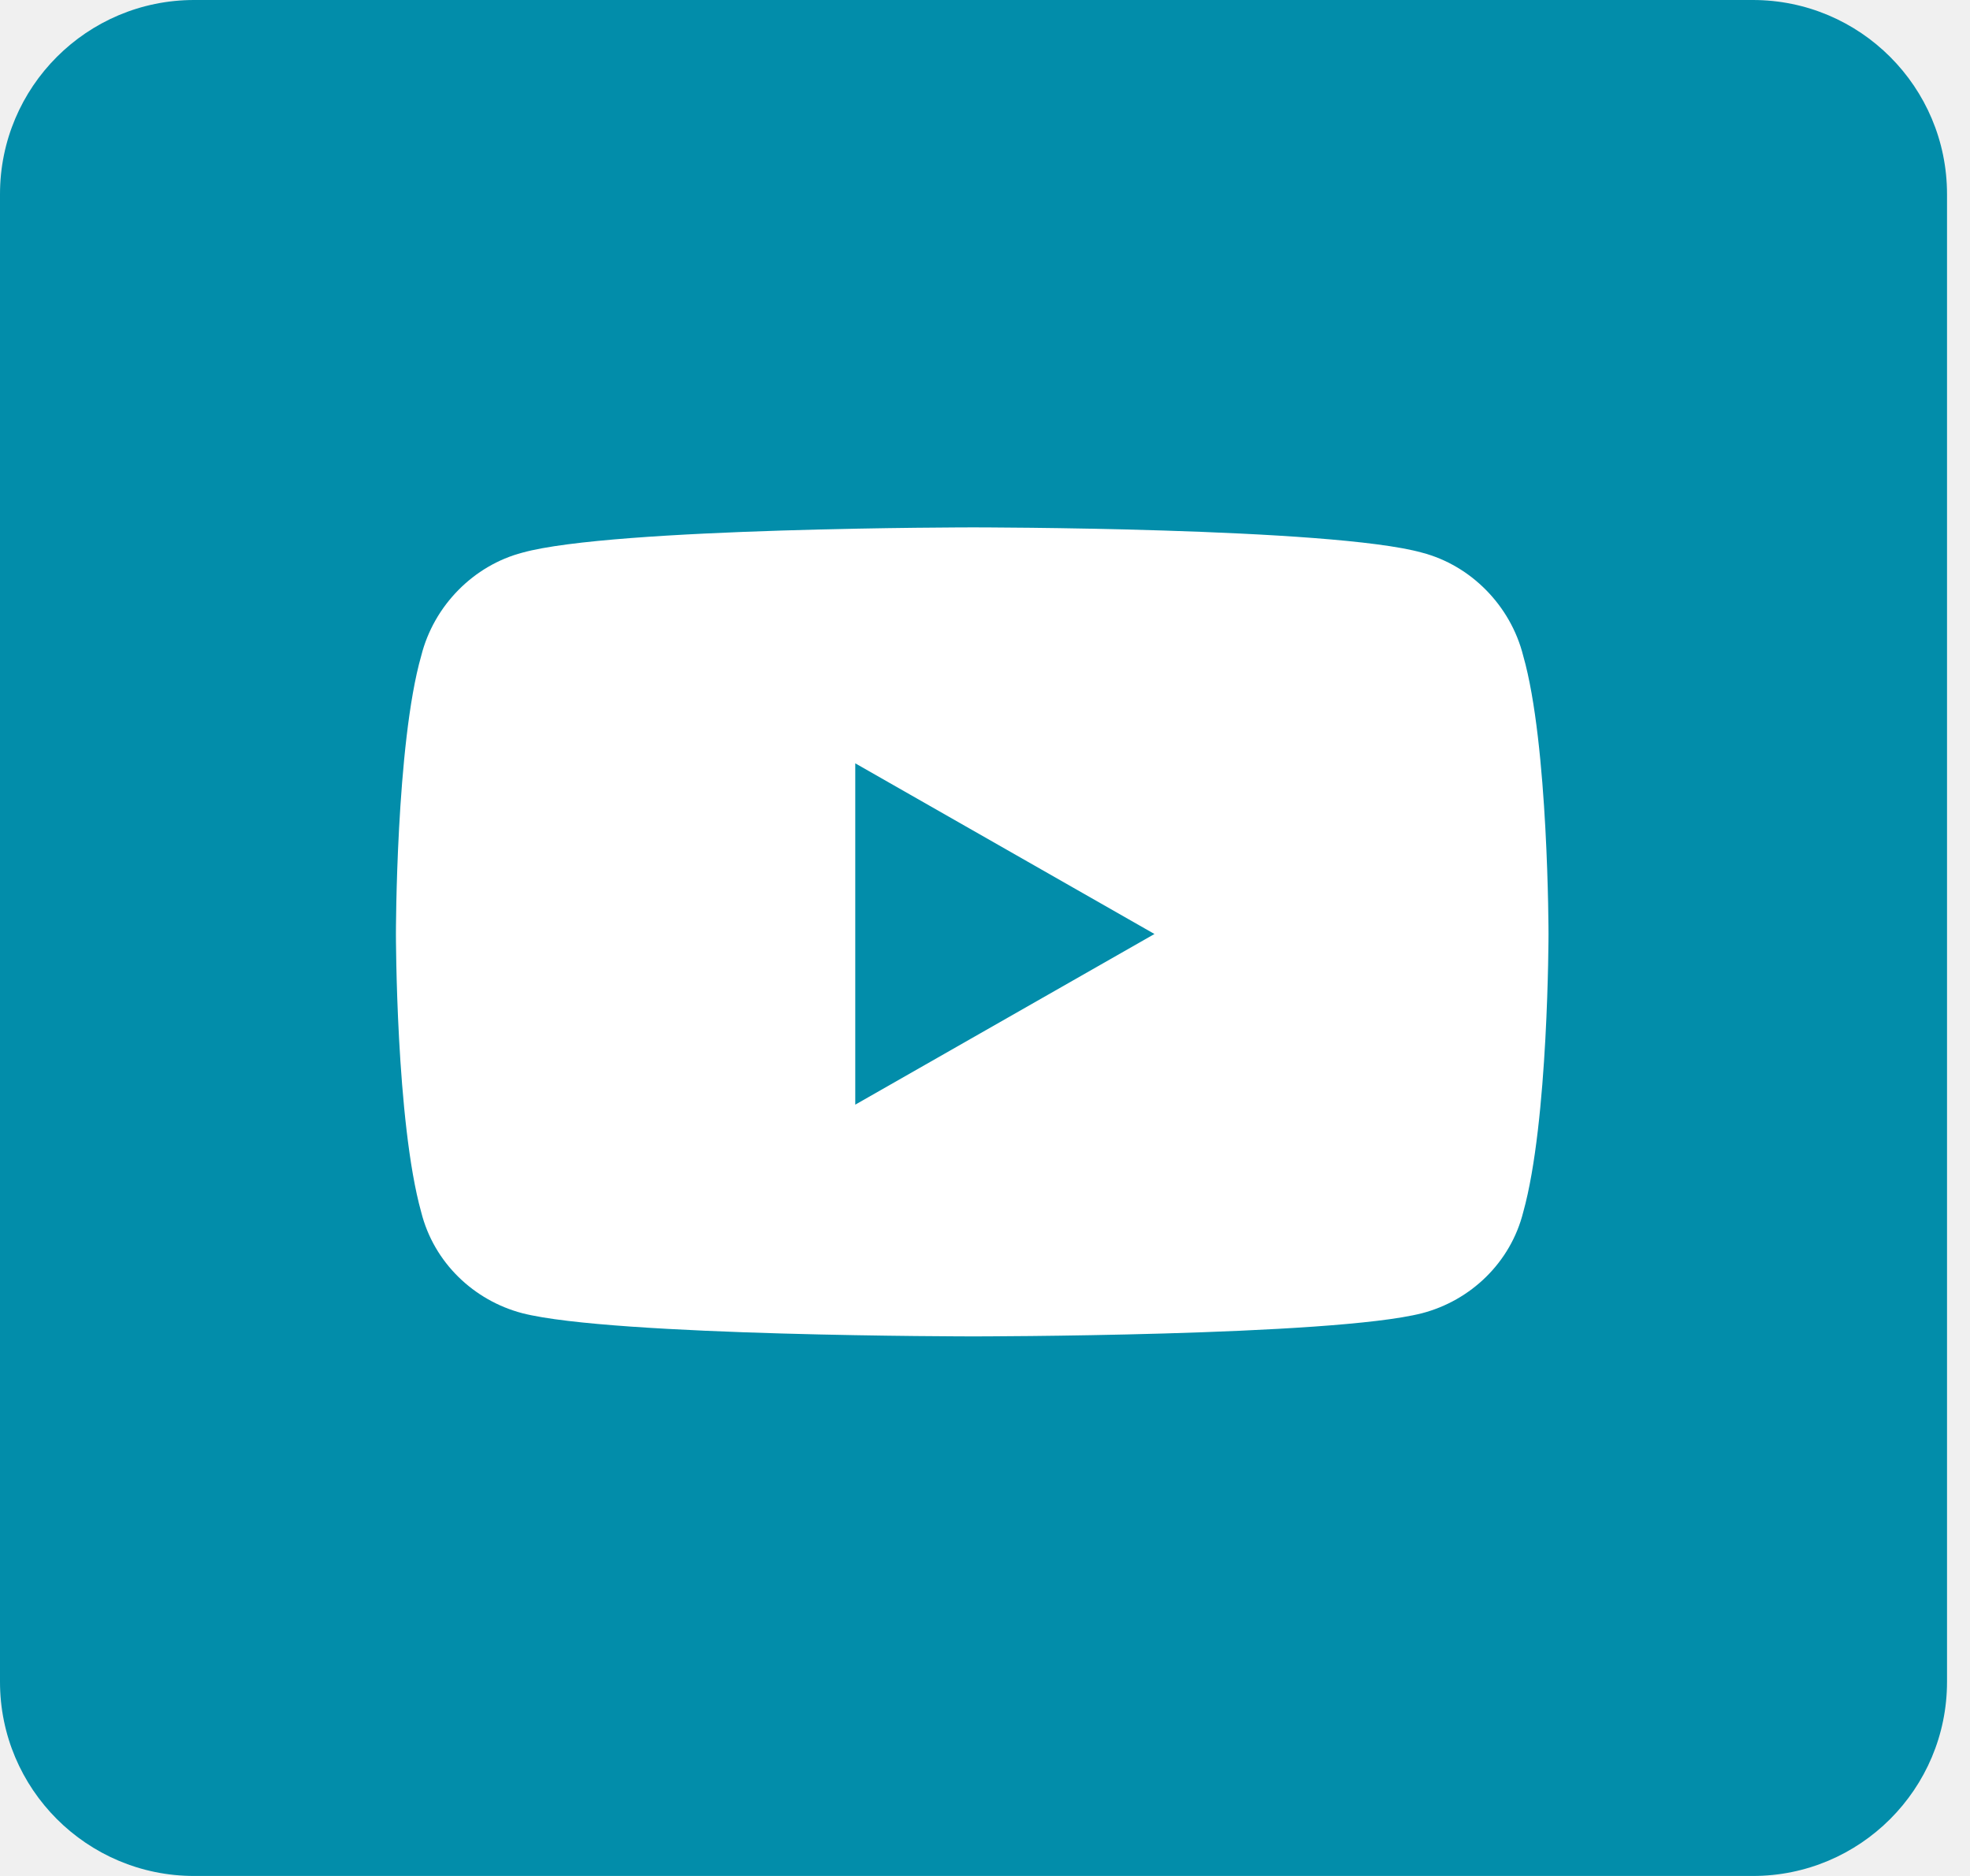
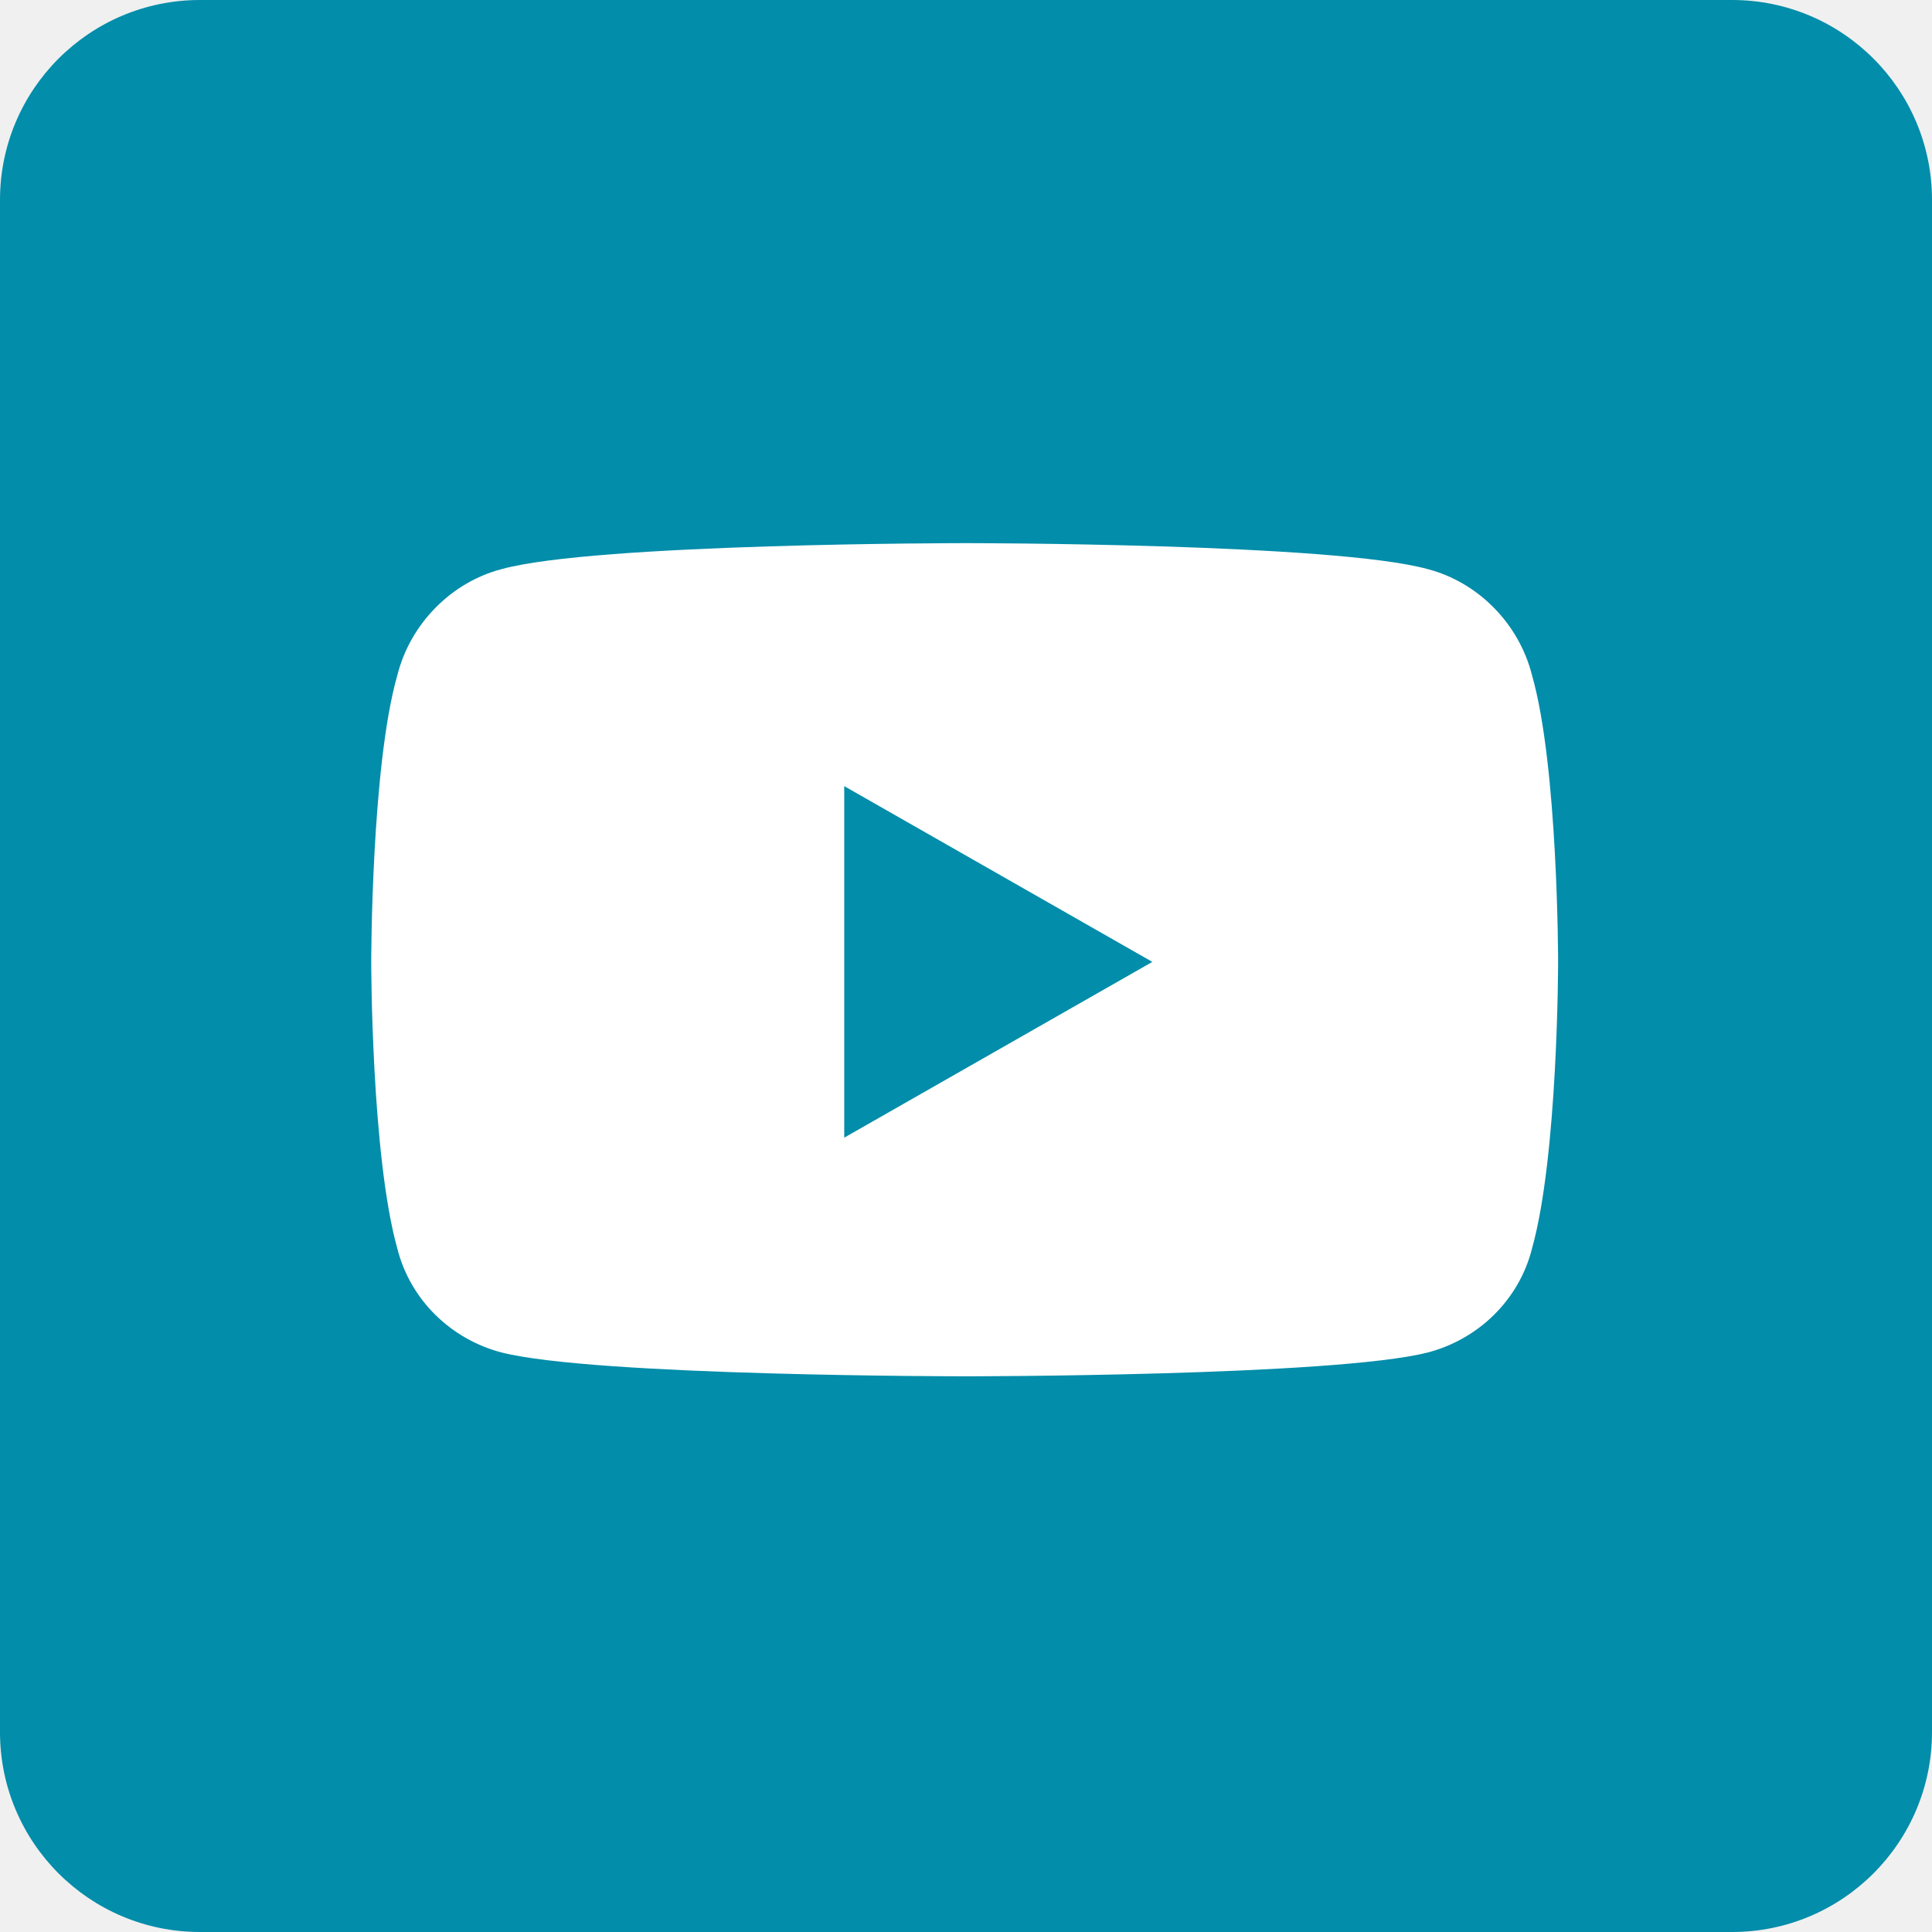
- <svg xmlns="http://www.w3.org/2000/svg" width="42" height="40" viewBox="0 0 42 40" fill="none">
-   <rect width="41.51" height="40" rx="4.14" fill="#028DAA" />
-   <path d="M32.475 13.985C33.014 15.872 33.014 19.915 33.014 19.915C33.014 19.915 33.014 23.913 32.475 25.845C32.205 26.923 31.352 27.731 30.318 28.001C28.387 28.495 20.75 28.495 20.75 28.495C20.75 28.495 13.068 28.495 11.137 28.001C10.104 27.731 9.25 26.923 8.98 25.845C8.441 23.913 8.441 19.915 8.441 19.915C8.441 19.915 8.441 15.872 8.98 13.985C9.25 12.907 10.104 12.054 11.137 11.784C13.068 11.245 20.75 11.245 20.75 11.245C20.75 11.245 28.387 11.245 30.318 11.784C31.352 12.054 32.205 12.907 32.475 13.985ZM18.234 23.554L24.613 19.915L18.234 16.276V23.554Z" fill="white" />
+ <svg xmlns="http://www.w3.org/2000/svg" width="40" height="40" viewBox="0 0 40 40" fill="none">
+   <rect width="40" height="40" rx="4.14" fill="#028DAA" />
+   <path d="M31.72 13.985C32.259 15.872 32.259 19.915 32.259 19.915C32.259 19.915 32.259 23.913 31.72 25.845C31.45 26.923 30.597 27.731 29.563 28.001C27.632 28.495 19.995 28.495 19.995 28.495C19.995 28.495 12.313 28.495 10.382 28.001C9.349 27.731 8.495 26.923 8.225 25.845C7.686 23.913 7.686 19.915 7.686 19.915C7.686 19.915 7.686 15.872 8.225 13.985C8.495 12.907 9.349 12.054 10.382 11.784C12.313 11.245 19.995 11.245 19.995 11.245C19.995 11.245 27.632 11.245 29.563 11.784C30.597 12.054 31.45 12.907 31.72 13.985ZM17.479 23.554L23.858 19.915L17.479 16.276V23.554Z" fill="white" />
</svg>
